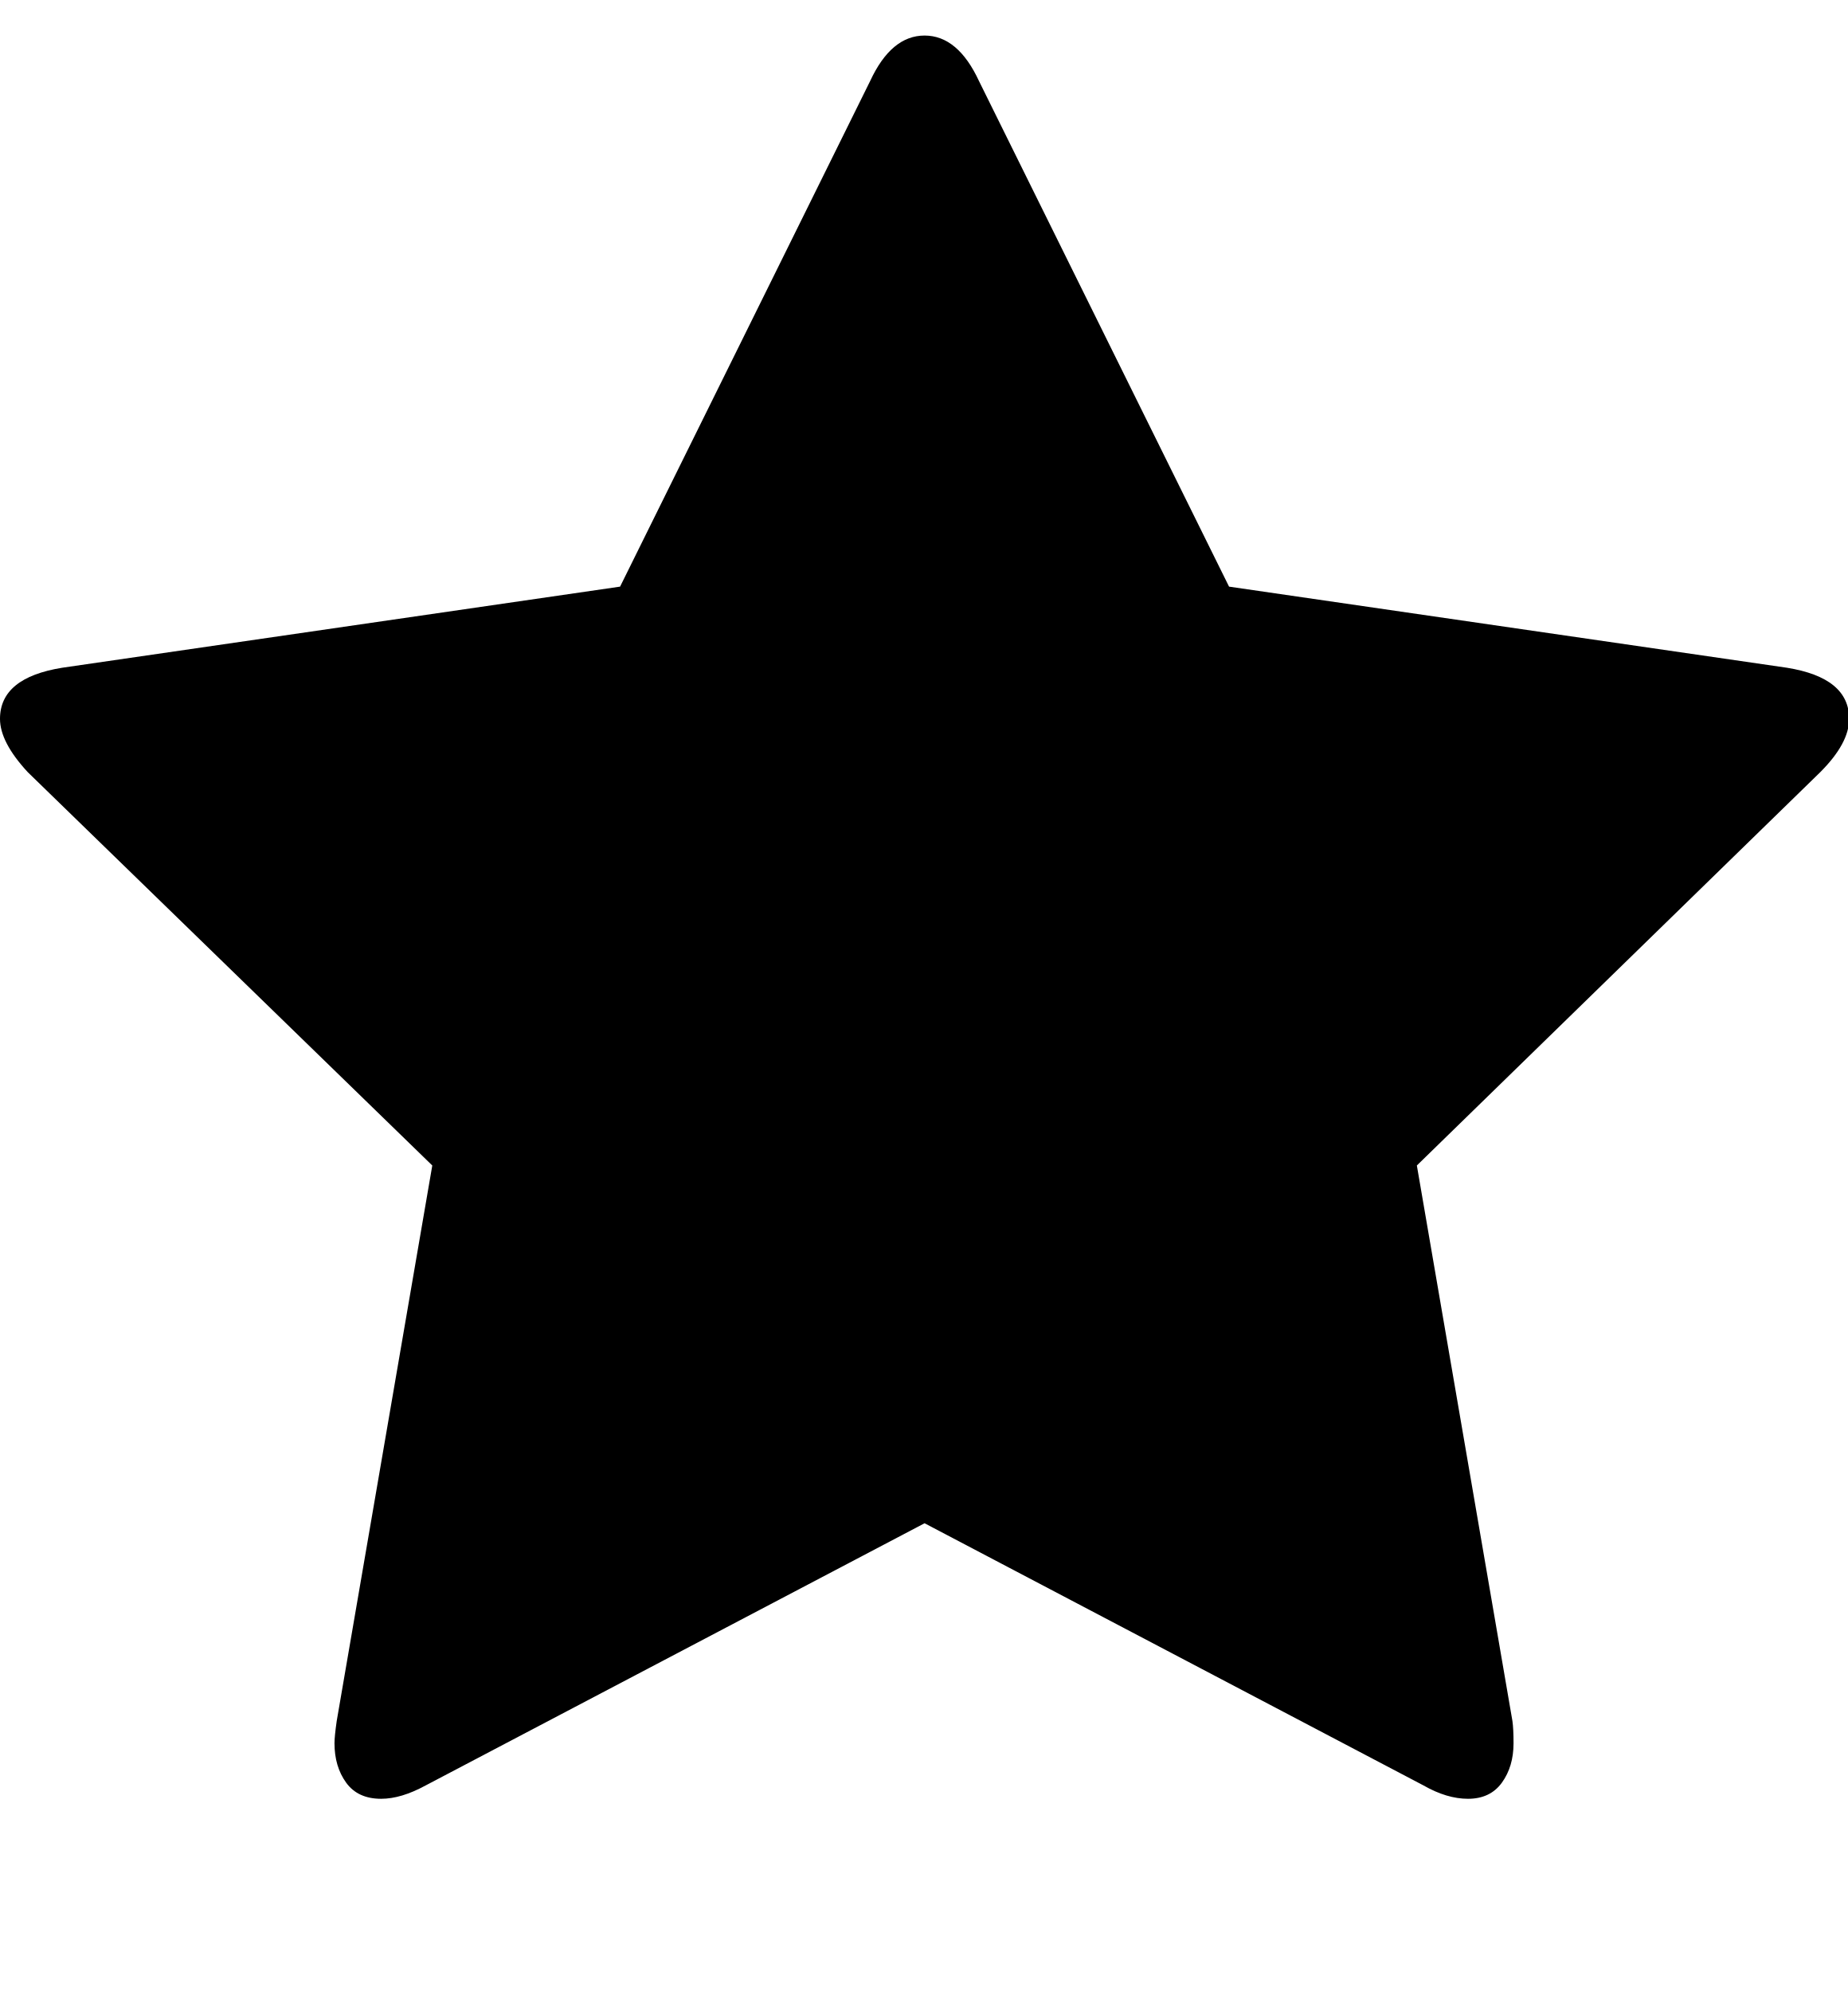
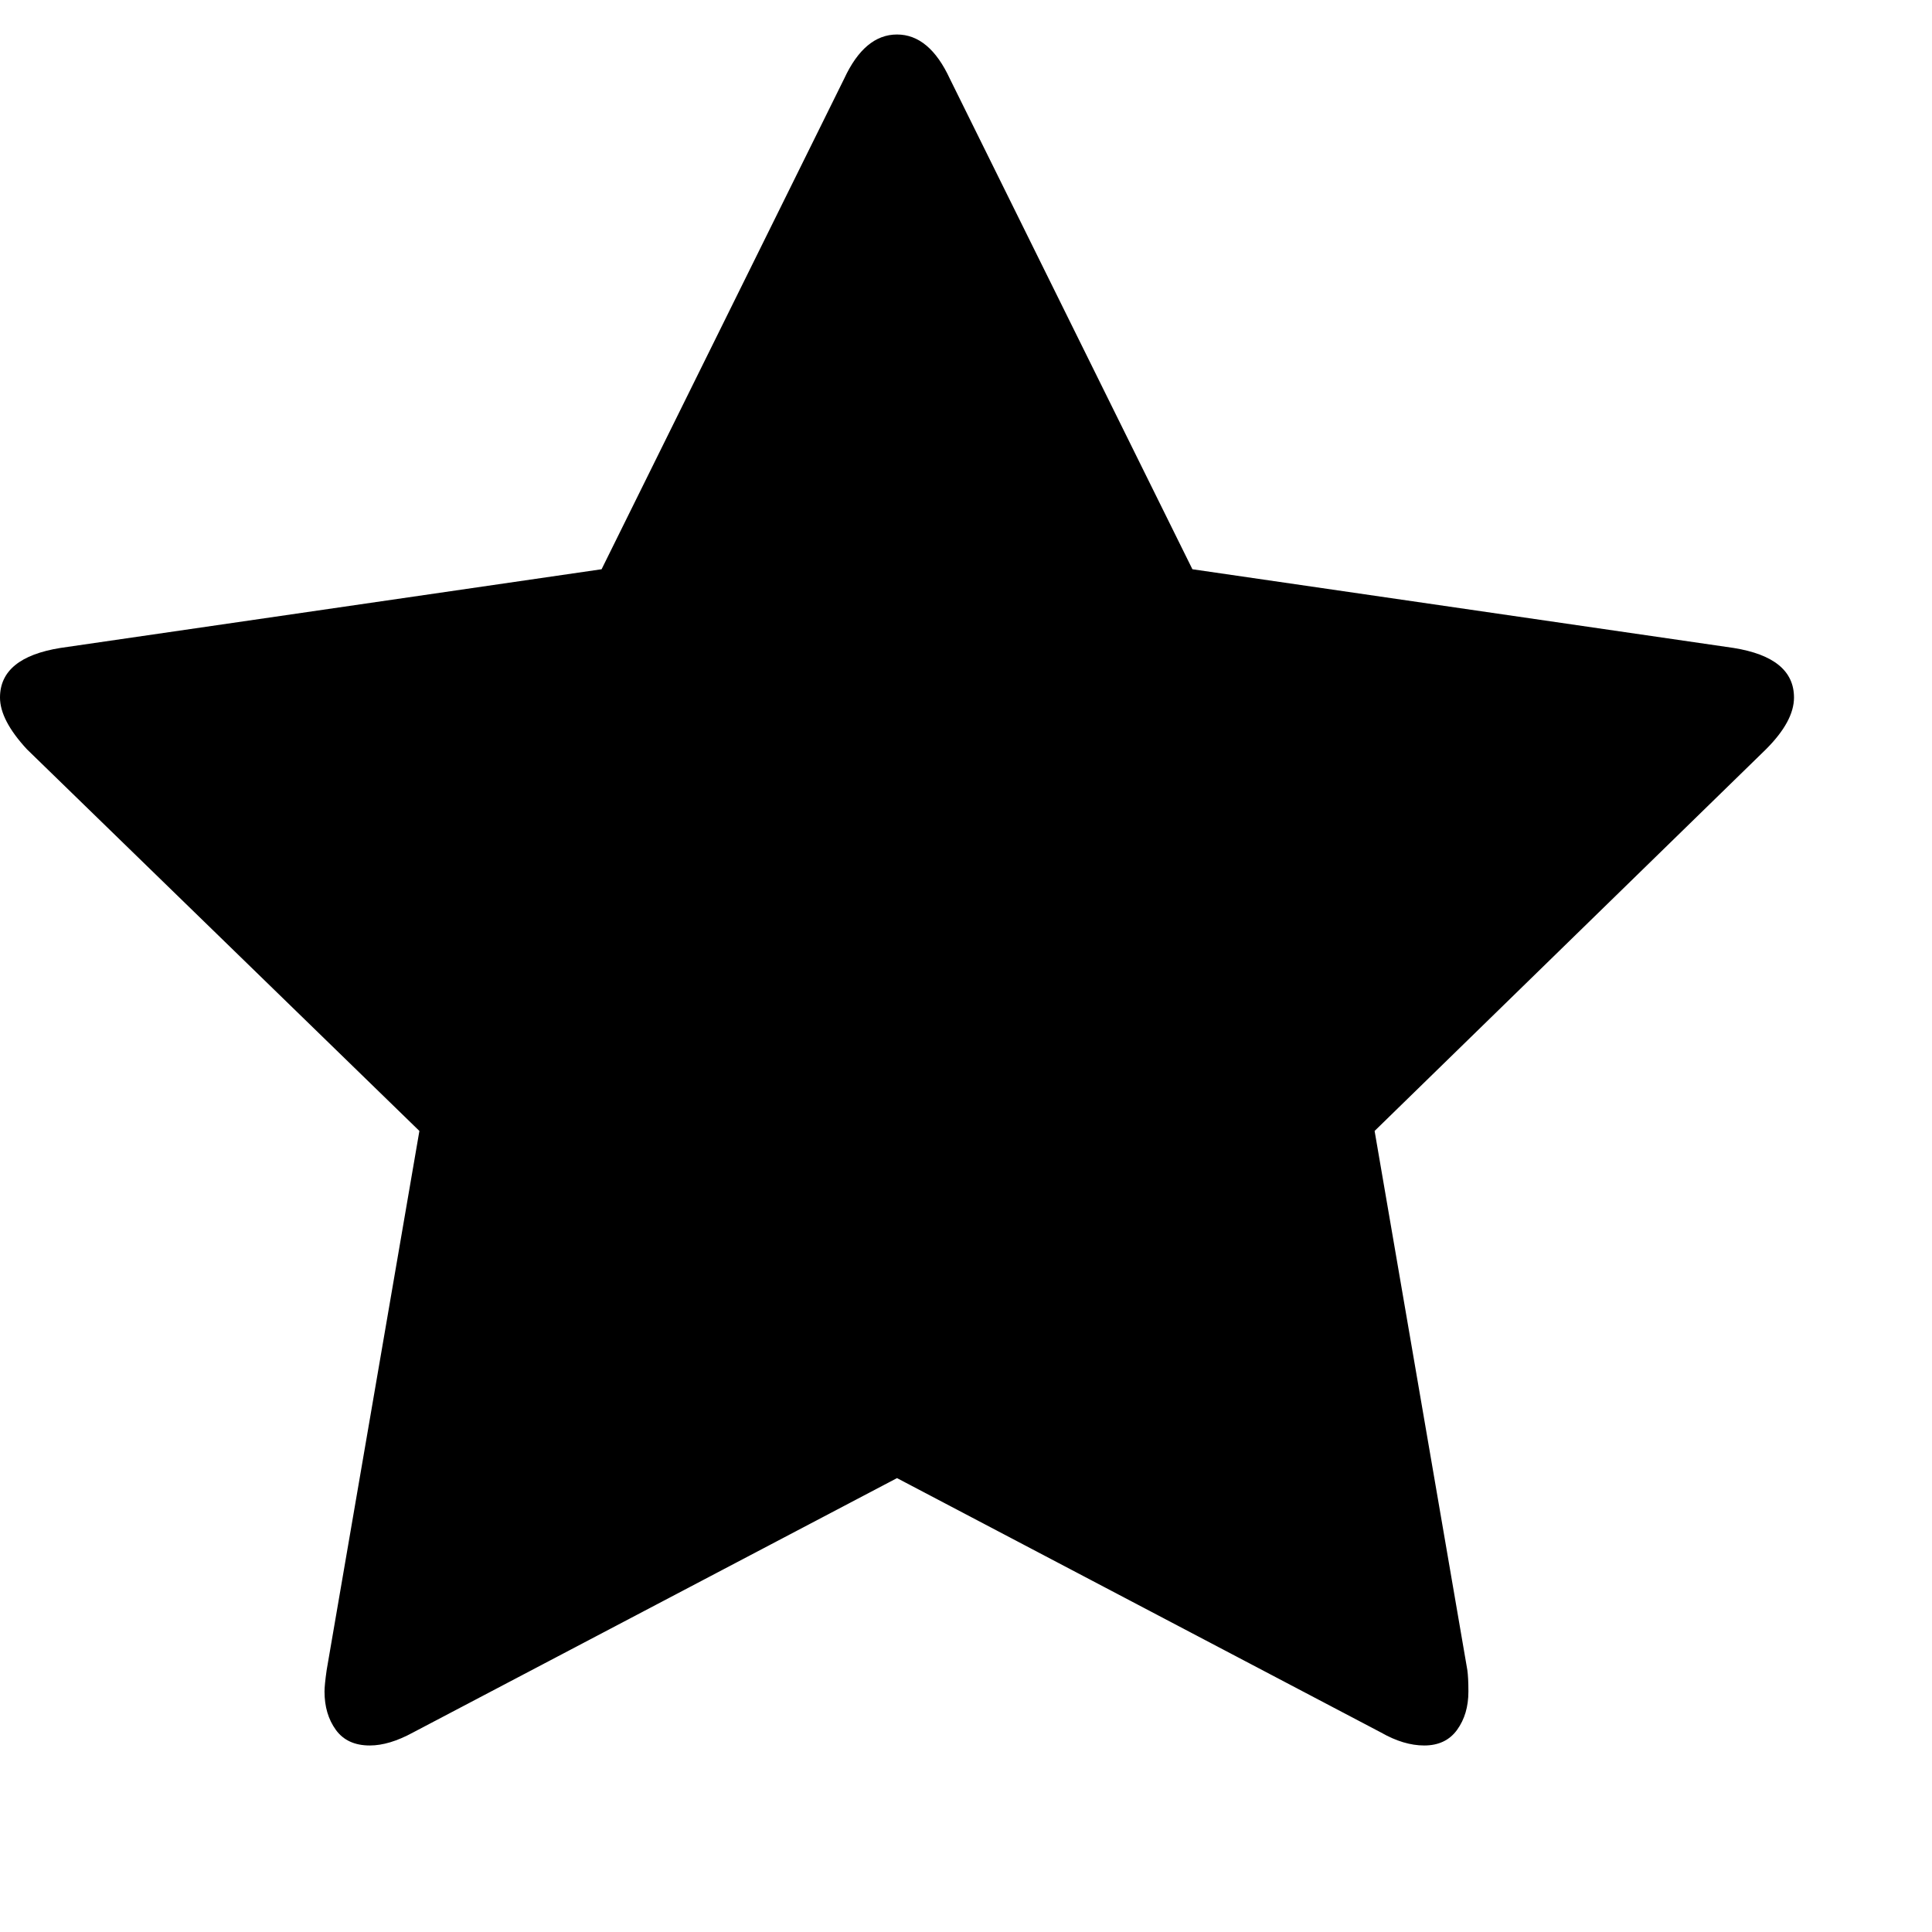
- <svg xmlns="http://www.w3.org/2000/svg" version="1.1" width="464" height="500" viewBox="0 0 464 500">
+ <svg xmlns="http://www.w3.org/2000/svg" version="1.1" baseProfile="tiny" id="Layer_1" x="0px" y="0px" width="16px" height="16px" viewBox="0 0 500 500" xml:space="preserve">
  <path d="M464.286 180.524q0 6.138-7.254 13.393l-101.284 98.772 23.996 139.509q0.279 1.953 0.279 5.581 0 5.859-2.93 9.905t-8.51 4.046q-5.301 0-11.161-3.348l-125.279-65.848-125.279 65.848q-6.138 3.348-11.161 3.348-5.859 0-8.789-4.046t-2.93-9.905q0-1.674 0.558-5.581l23.996-139.509-101.563-98.772q-6.976-7.534-6.976-13.393 0-10.324 15.625-12.835l140.067-20.368 62.779-126.953q5.301-11.44 13.672-11.44t13.672 11.44l62.779 126.953 140.067 20.368q15.625 2.511 15.625 12.835z" fill="#000000" />
</svg>
